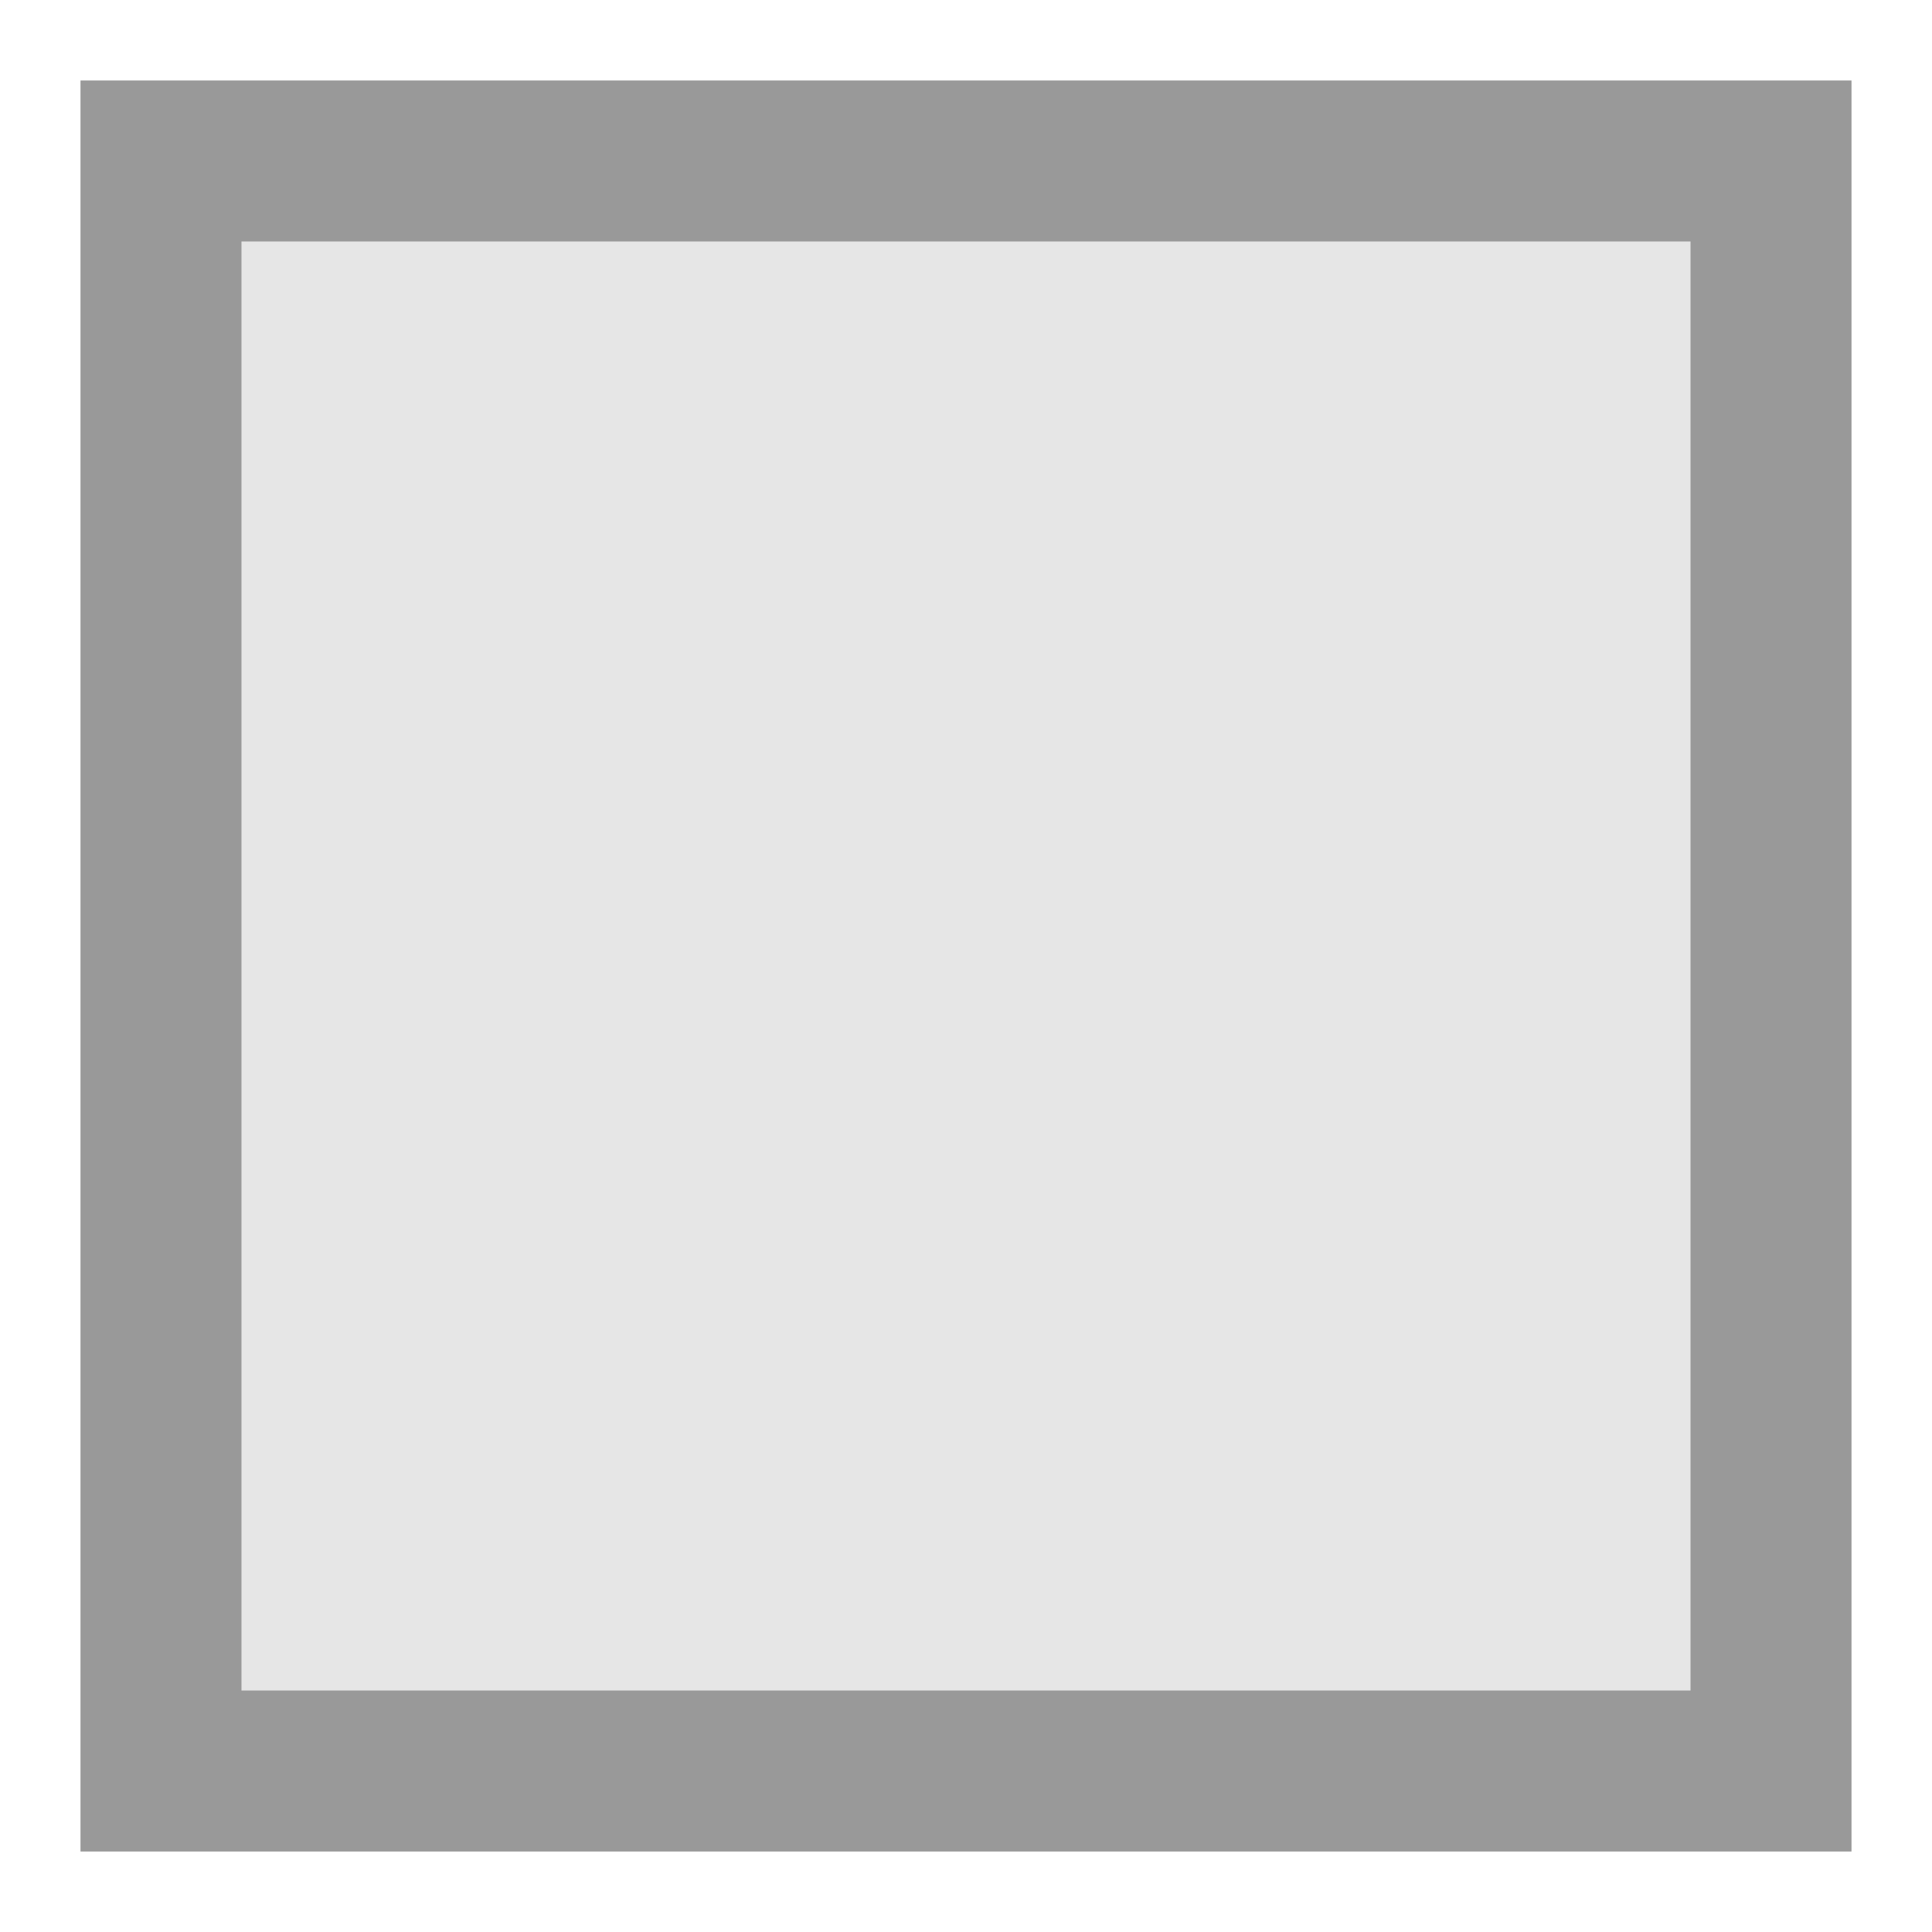
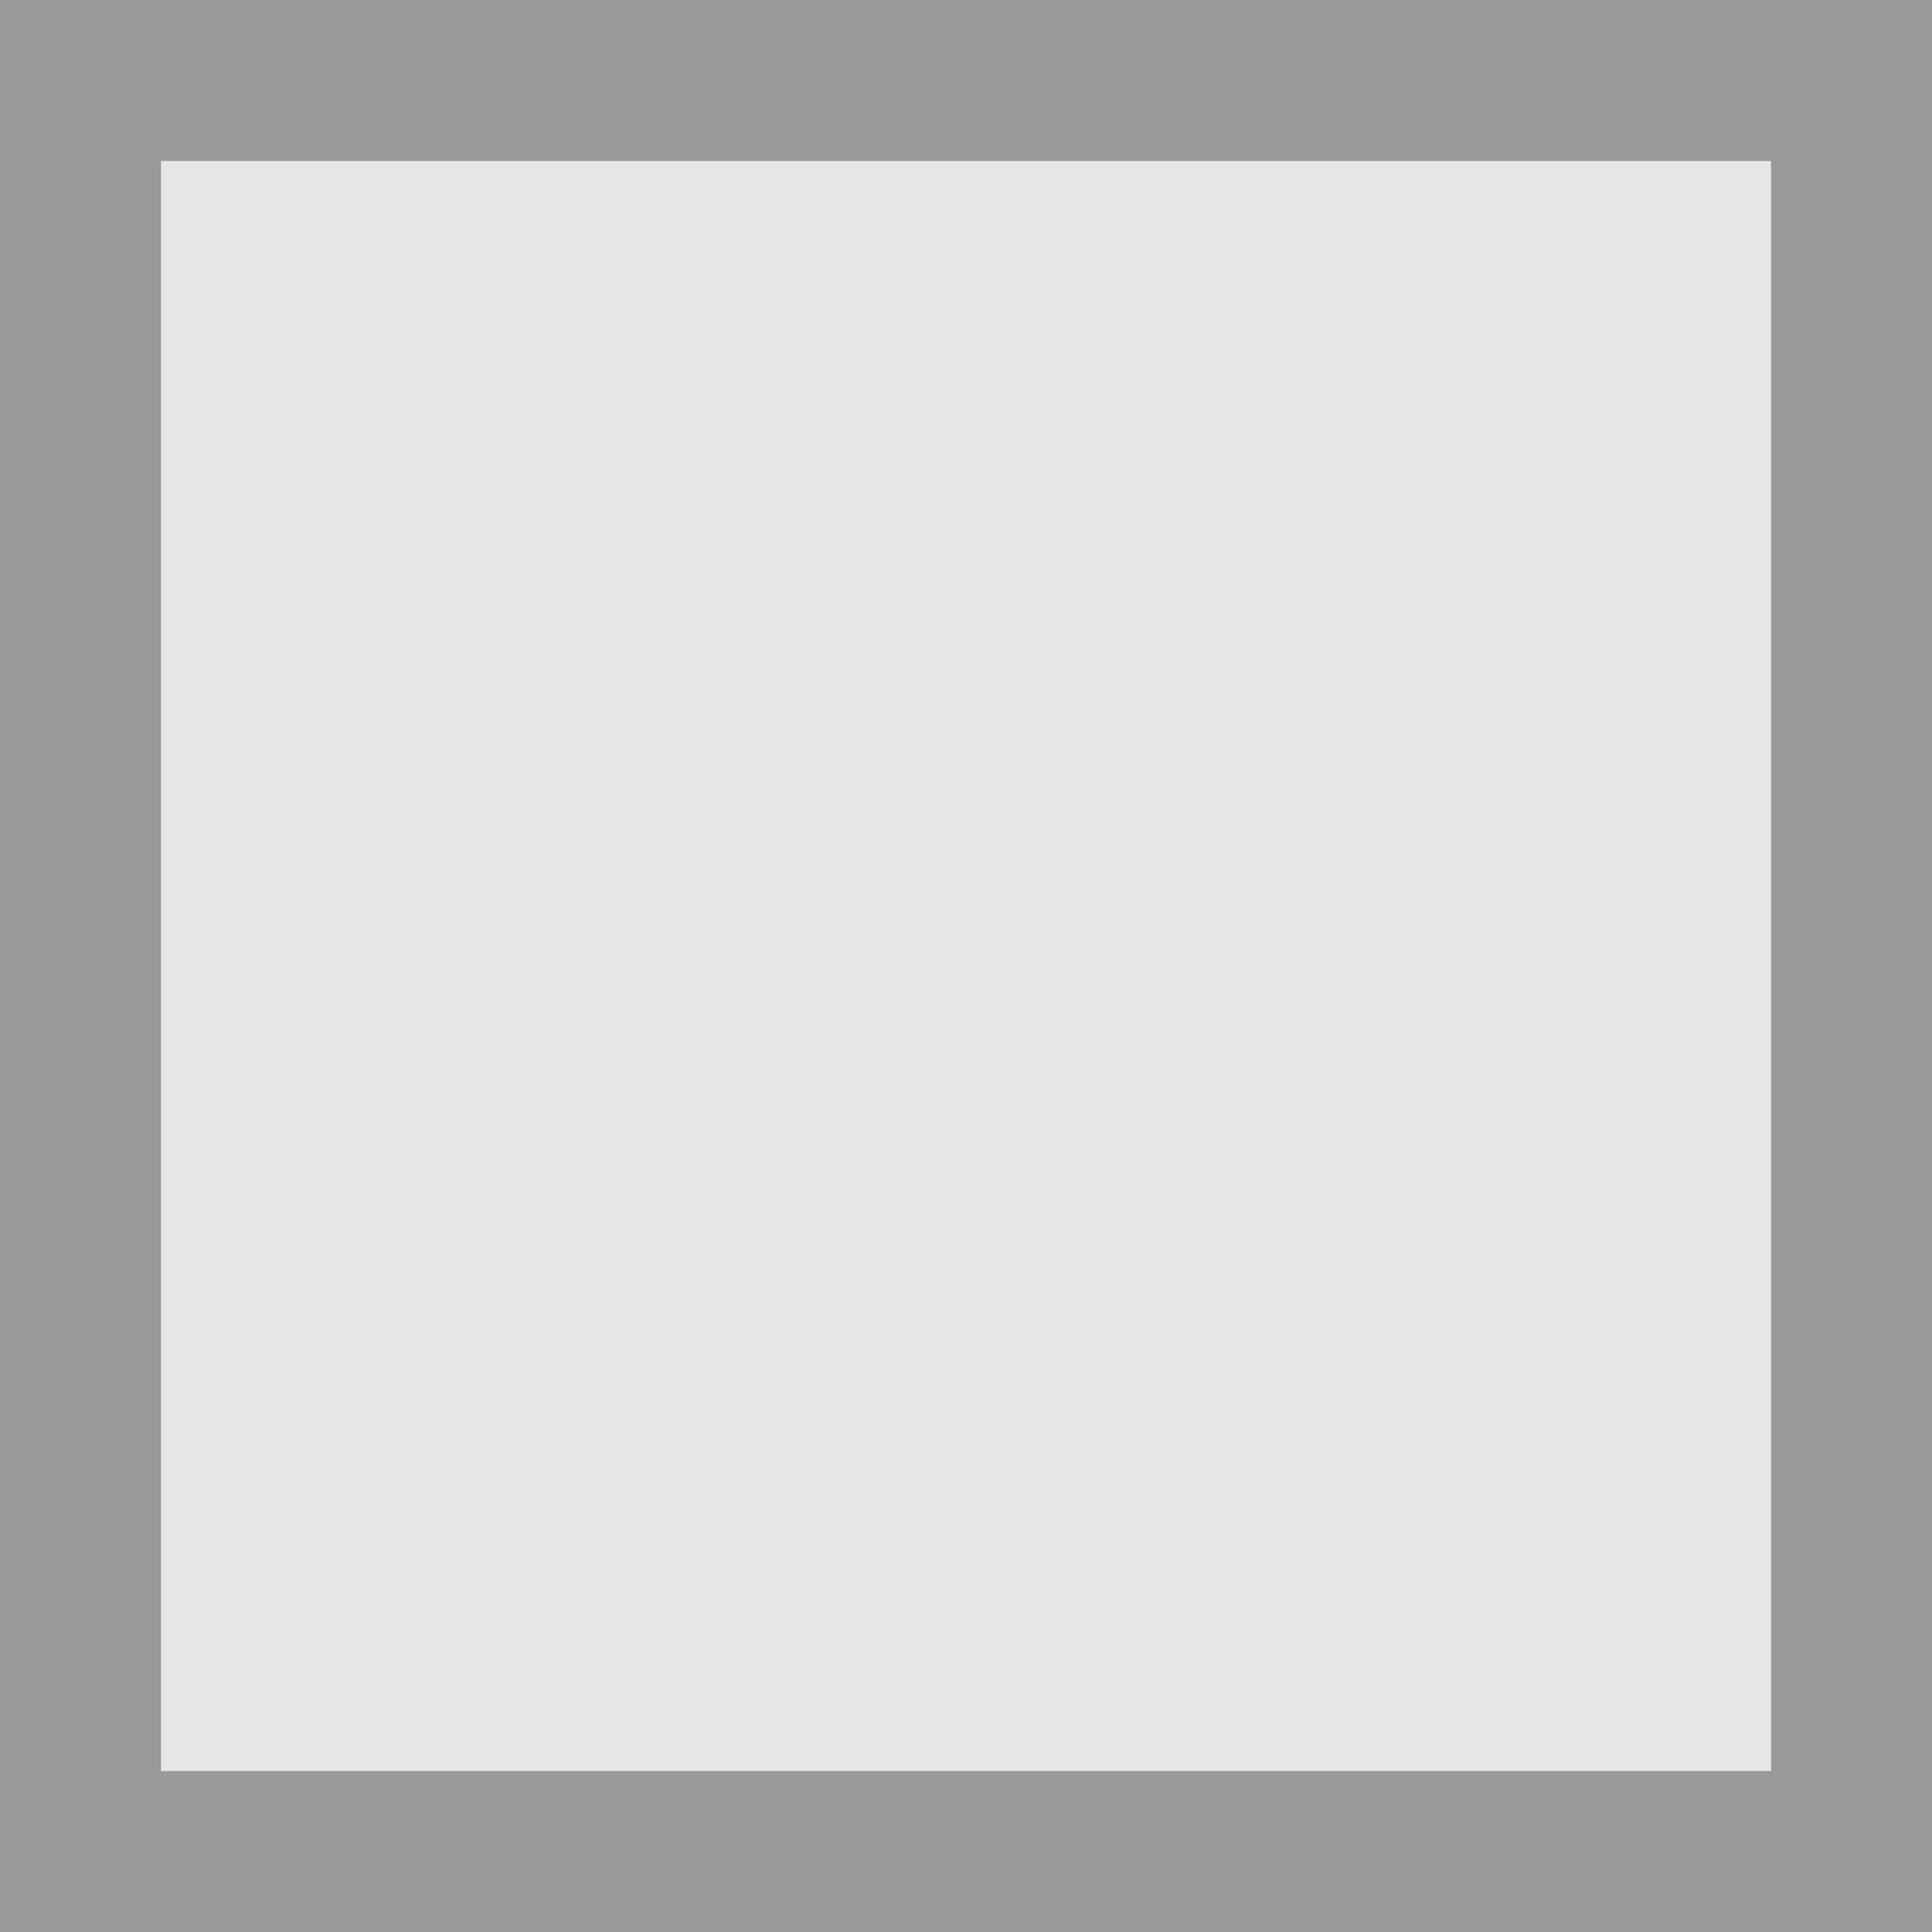
<svg xmlns="http://www.w3.org/2000/svg" width="24" height="24" viewBox="0 0 24 24">
-   <rect x="2" y="2" width="20" height="20" stroke="#000" stroke-width="2" fill="none" opacity="0.4" class="pp-icon-manga-frame" />
-   <rect x="3" y="3" width="18" height="18" stroke="none" fill="#000" opacity="0.1" class="pp-icon-manga-progress" />
+   <rect x="1" y="1" width="22" height="22" stroke="#000" stroke-width="2" fill="none" opacity="0.4" class="pp-icon-manga-frame" />
+   <rect x="2" y="2" width="20" height="20" stroke="none" fill="#000" opacity="0.1" class="pp-icon-manga-progress" />
  <g style="display:none">
    <path data-pp-char="-" stroke="#000" stroke-width="1" d="M -2,-4 2,-4" />
    <path data-pp-char="/" stroke="#000" stroke-width="1" d="M 2,-9 -2,0" />
    <path data-pp-char="0" transform="translate(8,16.5)" fill="#000" d="m 0.041,-8.859 q 1.582,0 2.432,1.465 0.674,1.16 0.674,3 0,1.822 -0.674,3.006 Q 1.635,0.059 0,0.059 q -1.629,0 -2.467,-1.447 -0.674,-1.184 -0.674,-3.018 0,-2.555 1.236,-3.721 0.785,-0.732 1.945,-0.732 z M 0,-7.992 q -0.938,0 -1.477,0.949 -0.551,0.961 -0.551,2.654 0,1.658 0.539,2.613 Q -0.943,-0.838 0,-0.838 q 1.131,0 1.676,-1.318 0.357,-0.885 0.357,-2.297 0,-1.646 -0.551,-2.59 Q 0.926,-7.992 0,-7.992 Z" />
    <path data-pp-char="1" transform="translate(16,16.5)" fill="#000" d="m 0.838,-0.117 -1.055,0 0,-7.576 q -0.99,0.34 -2.086,0.574 l -0.193,-0.814 q 1.57,-0.393 2.666,-0.932 l 0.668,0 0,8.748 z" />
    <path data-pp-char="2" transform="translate(24,16.5)" fill="#000" d="m 3.082,-0.117 -6.023,0 0,-0.996 q 0.709,-1.652 2.713,-3.018 L 0.105,-4.354 Q 1.131,-5.057 1.453,-5.449 1.822,-5.906 1.822,-6.457 q 0,-0.609 -0.434,-1.043 -0.48,-0.48 -1.26,-0.48 -1.564,0 -2.051,1.74 L -2.848,-6.574 Q -2.18,-8.859 0.188,-8.859 q 1.295,0 2.062,0.768 0.674,0.691 0.674,1.67 0,0.727 -0.434,1.318 -0.398,0.574 -1.834,1.471 l -0.252,0.152 q -1.828,1.131 -2.35,2.414 l 5.027,0 0,0.949 z" />
    <path data-pp-char="3" transform="translate(32,16.5)" fill="#000" d="m 0.686,-4.535 q 2.109,0.375 2.109,2.133 0,1.061 -0.709,1.729 -0.785,0.732 -2.221,0.732 -2.15,0 -3.105,-1.711 l 0.879,-0.469 q 0.662,1.295 2.215,1.295 0.914,0 1.418,-0.469 0.48,-0.445 0.48,-1.131 0,-0.797 -0.721,-1.283 Q 0.375,-4.154 -0.697,-4.154 l -0.527,0 0,-0.85 0.551,0 q 1.078,0 1.646,-0.41 0.609,-0.434 0.609,-1.166 0,-0.797 -0.686,-1.178 -0.439,-0.264 -1.055,-0.264 -1.307,0 -1.928,1.312 l -0.879,-0.422 q 0.861,-1.729 2.818,-1.729 1.236,0 2.004,0.627 Q 2.625,-7.629 2.625,-6.627 q 0,0.949 -0.744,1.553 Q 1.4,-4.688 0.686,-4.582 l 0,0.047 z" />
    <path data-pp-char="4" fill="#000" d="m 3.369,-2.174 -1.418,0 0,2.057 -0.961,0 0,-2.057 -4.4,0 0,-0.961 4.23,-5.637 1.131,0 0,5.707 1.418,0 0,0.891 z m -2.32,-5.531 -0.035,0 q -0.521,0.844 -1.043,1.547 l -2.326,3.094 3.346,0 0,-2.83 q 0,-0.615 0.059,-1.811 z" />
    <path data-pp-char="5" fill="#000" d="m -1.57,-4.881 q 0.855,-0.674 1.863,-0.674 1.207,0 2.004,0.814 0.744,0.779 0.744,1.934 0,1.049 -0.639,1.846 -0.803,1.02 -2.373,1.02 -2.01,0 -2.93,-1.529 l 0.879,-0.457 q 0.697,1.113 2.016,1.113 0.85,0 1.418,-0.527 0.586,-0.557 0.586,-1.477 0,-0.867 -0.516,-1.383 -0.539,-0.539 -1.406,-0.539 -1.219,0 -1.846,0.938 l -0.902,-0.117 0.551,-4.77 4.729,0 0,0.902 -3.873,0 -0.387,2.906 0.082,0 z" />
    <path data-pp-char="6" fill="#000" d="m -1.799,-4.365 q 0.85,-1.225 2.209,-1.225 1.26,0 2.027,0.879 0.674,0.762 0.674,1.857 0,1.195 -0.756,2.039 -0.785,0.873 -2.051,0.873 -1.506,0 -2.355,-1.148 -0.826,-1.119 -0.826,-3.088 0,-2.244 0.996,-3.527 0.902,-1.154 2.361,-1.154 1.723,0 2.508,1.312 l -0.861,0.469 q -0.48,-0.914 -1.594,-0.914 -2.215,0 -2.379,3.627 l 0.047,0 z M 0.234,-4.775 q -0.855,0 -1.418,0.639 Q -1.688,-3.562 -1.688,-2.889 q 0,0.721 0.445,1.307 0.598,0.779 1.512,0.779 0.955,0 1.465,-0.779 0.346,-0.533 0.346,-1.236 0,-0.826 -0.457,-1.359 Q 1.096,-4.775 0.234,-4.775 Z" />
    <path data-pp-char="7" fill="#000" d="m 2.965,-7.992 q -2.549,4.043 -3.41,7.875 l -1.213,0 q 0.85,-3.328 3.41,-7.623 l -4.729,0 0,-0.949 5.941,0 0,0.697 z" />
    <path data-pp-char="8" fill="#000" d="m 0.984,-4.547 q 2.174,0.738 2.174,2.303 0,1.23 -1.125,1.875 Q 1.213,0.105 0,0.105 q -1.219,0 -2.039,-0.475 -1.09,-0.627 -1.09,-1.84 0,-1.518 1.992,-2.256 l 0,-0.035 q -1.74,-0.627 -1.74,-2.074 0,-1.113 0.938,-1.781 0.797,-0.562 1.945,-0.562 1.283,0 2.086,0.662 0.791,0.627 0.791,1.57 0,1.611 -1.898,2.104 l 0,0.035 z m -0.967,-0.375 q 1.822,-0.434 1.822,-1.693 0,-0.727 -0.604,-1.166 Q 0.744,-8.15 0,-8.15 q -0.768,0 -1.283,0.41 -0.527,0.434 -0.527,1.143 0,0.697 0.568,1.113 0.264,0.217 0.691,0.387 Q -0.105,-4.916 0,-4.916 q 0.006,0 0.018,-0.006 z m -0.088,0.785 q -1.98,0.521 -1.98,1.857 0,0.826 0.732,1.236 0.551,0.311 1.307,0.311 1.061,0 1.635,-0.574 0.422,-0.422 0.422,-1.031 0,-0.645 -0.592,-1.125 -0.34,-0.27 -0.826,-0.469 -0.521,-0.205 -0.674,-0.205 -0.012,0 -0.023,0 z" />
    <path data-pp-char="9" fill="#000" d="m 1.816,-4.418 q -0.826,1.201 -2.197,1.201 -1.049,0 -1.811,-0.639 -0.902,-0.756 -0.902,-2.074 0,-1.219 0.756,-2.068 0.773,-0.861 2.062,-0.861 1.746,0 2.572,1.453 0.598,1.072 0.598,2.771 0,2.291 -0.973,3.533 -0.914,1.16 -2.385,1.16 -1.705,0 -2.584,-1.377 l 0.867,-0.469 q 0.568,0.984 1.688,0.984 2.191,0 2.355,-3.615 l -0.047,0 z m -2.057,-3.604 q -0.82,0 -1.342,0.615 -0.469,0.557 -0.469,1.406 0,0.861 0.445,1.354 0.516,0.592 1.4,0.592 0.984,0 1.541,-0.768 0.369,-0.516 0.369,-1.119 0,-0.721 -0.434,-1.301 -0.598,-0.779 -1.512,-0.779 z" />
  </g>
</svg>
